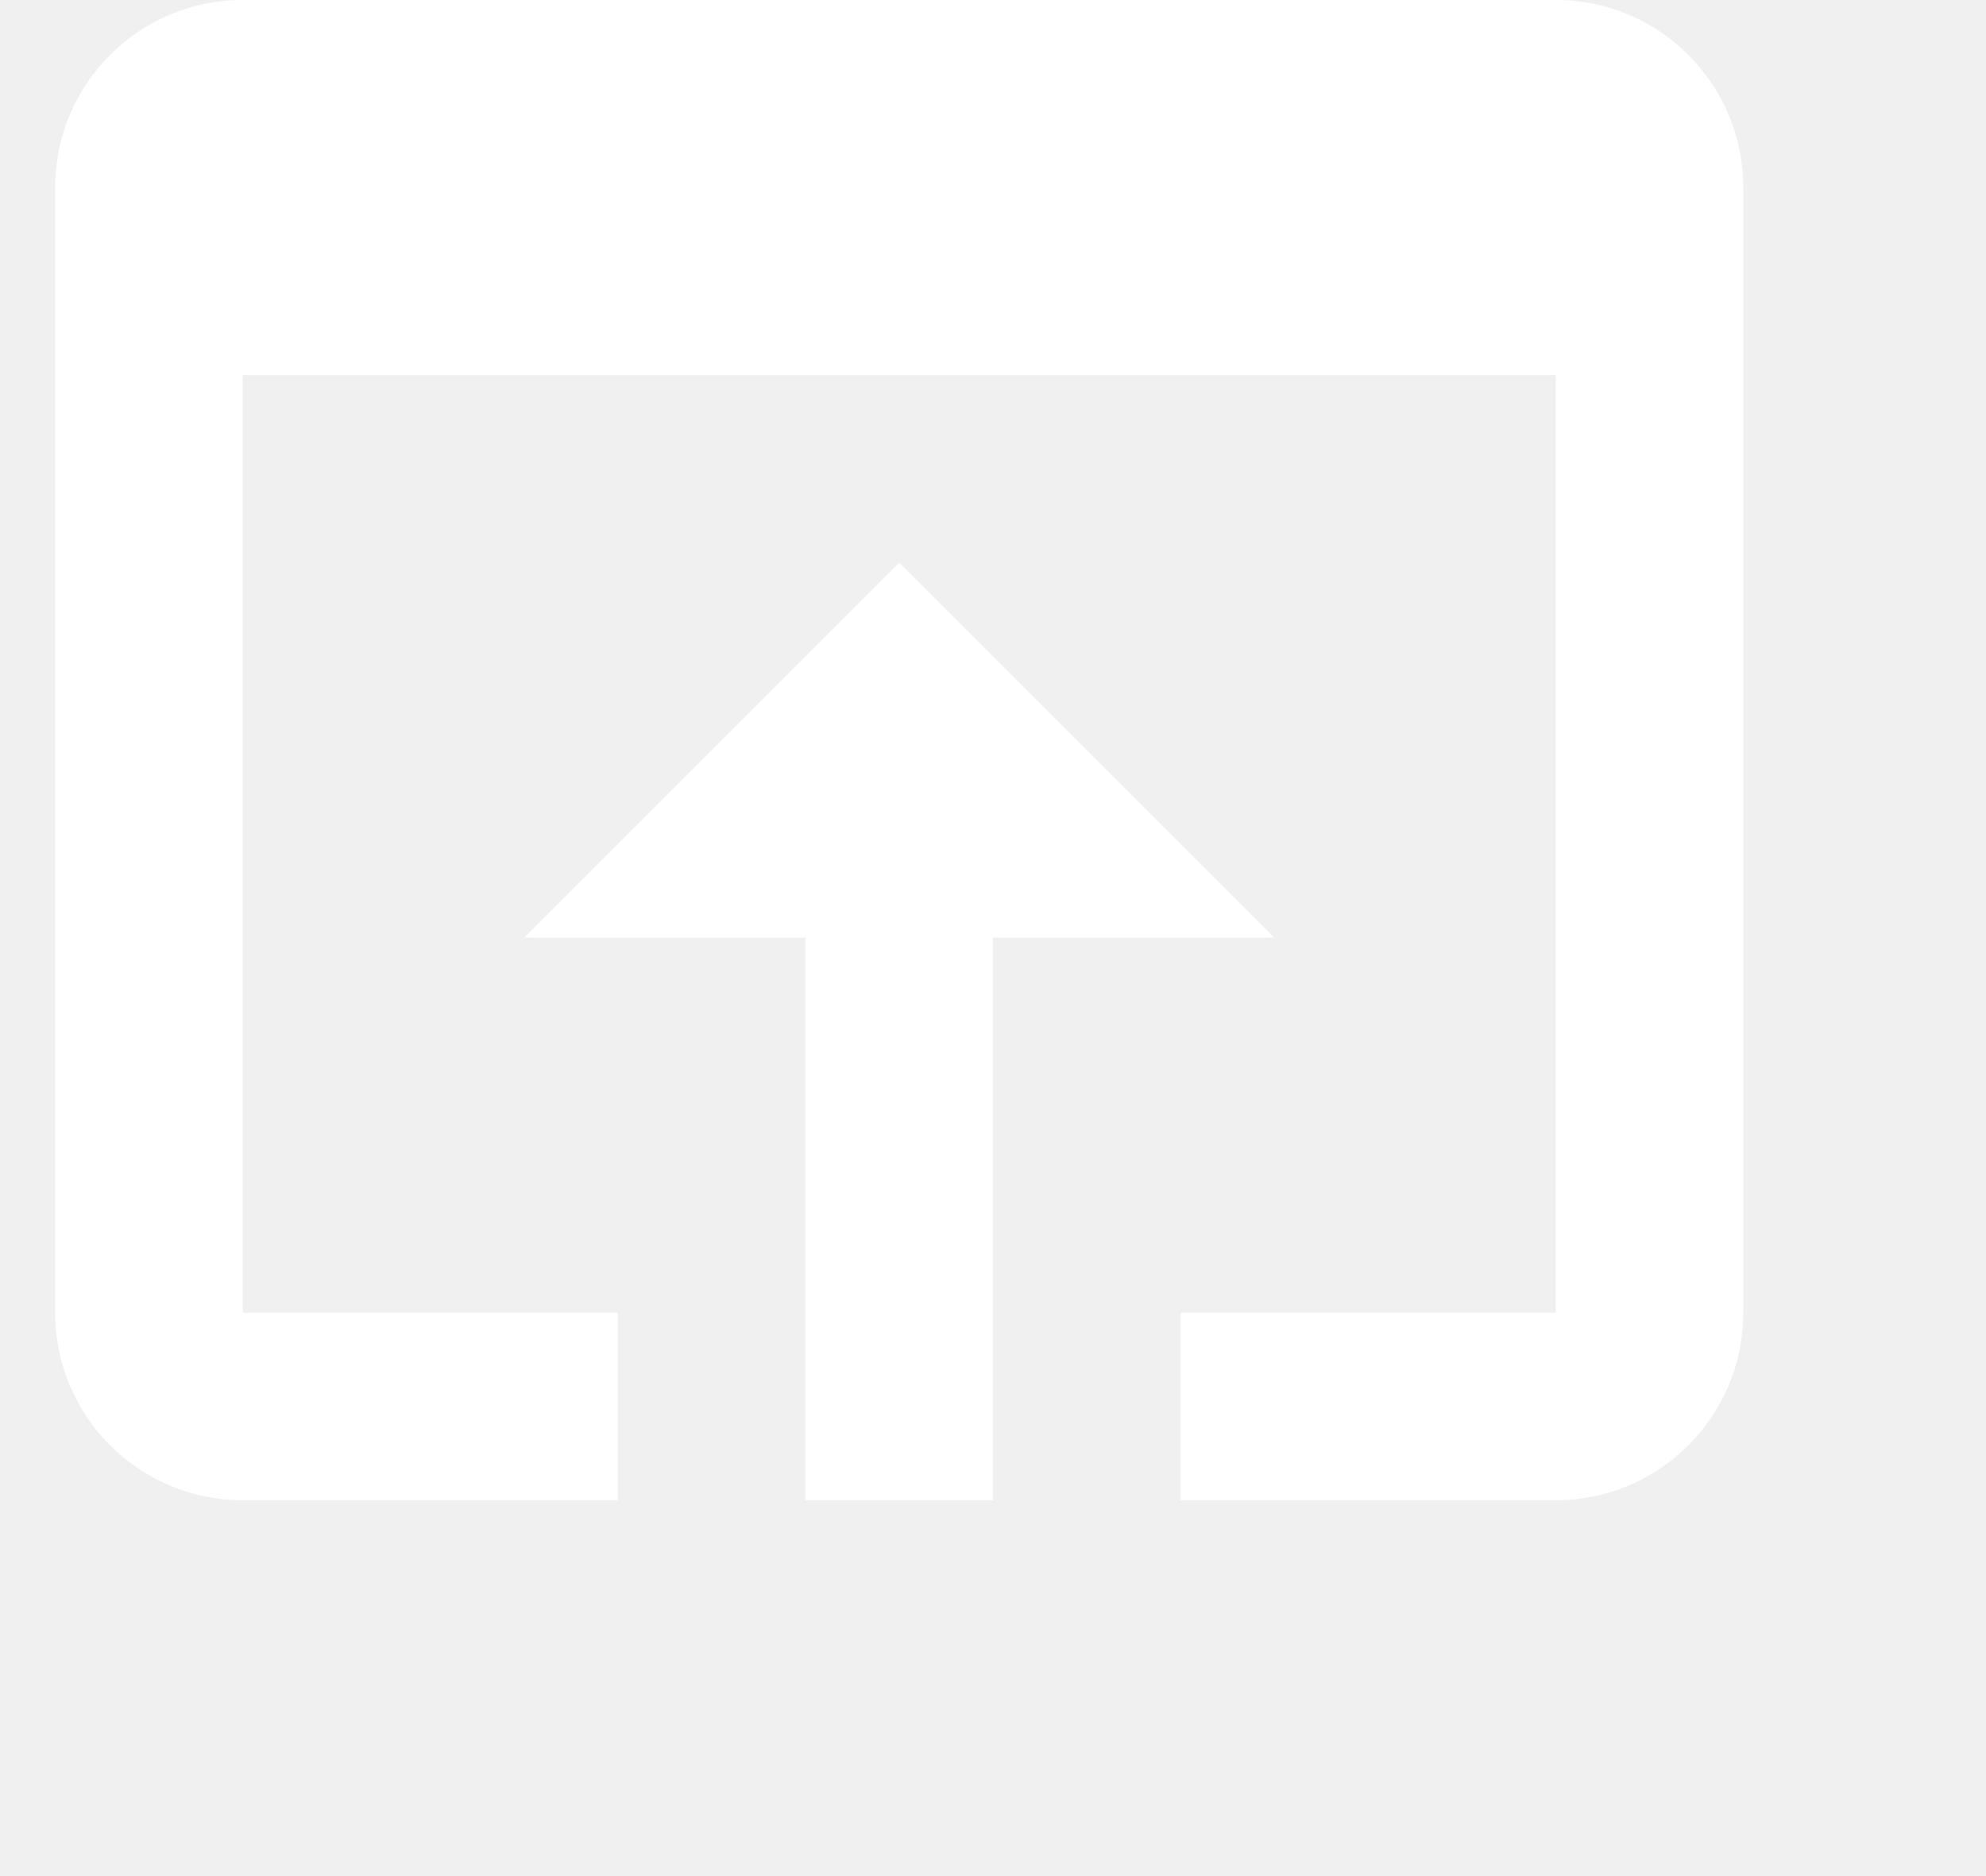
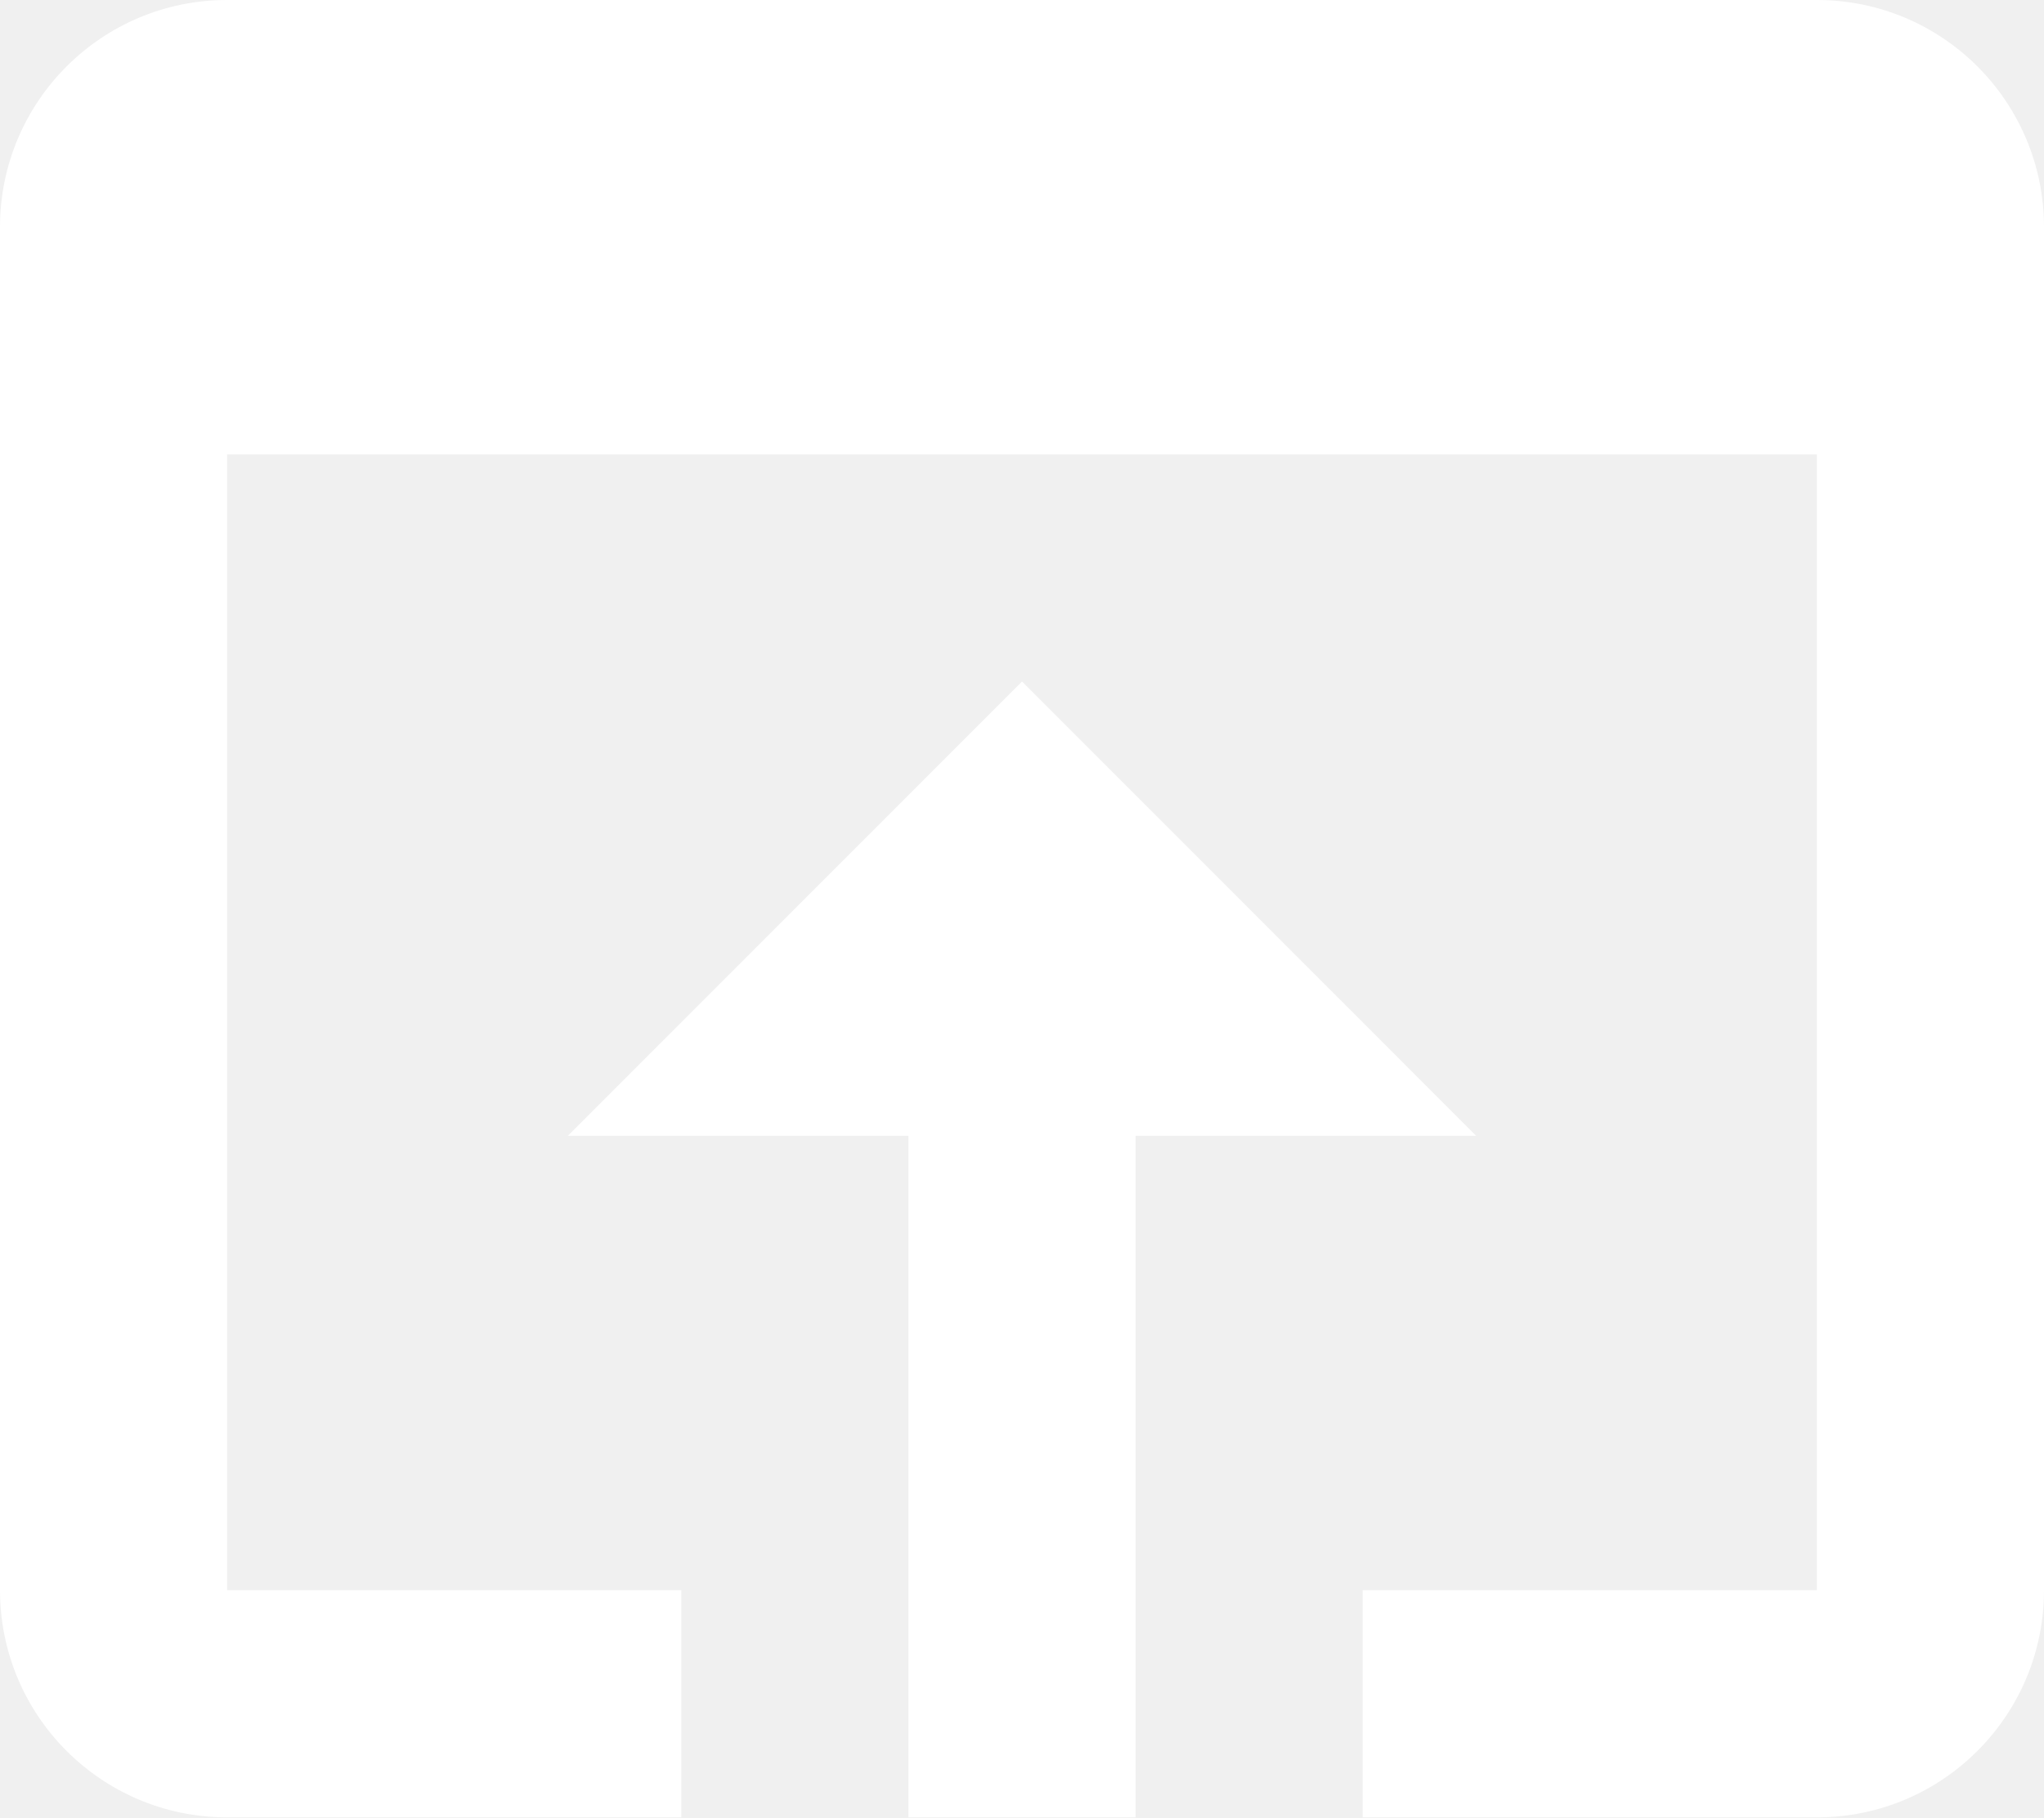
- <svg width="36" height="34" viewBox="0 0 40 40" fill="none">
+ <svg width="" height="" fill="none">
  <path d="M32 0H4C1.79 0 0 1.79 0 4V28C0 30.21 1.79 32 4 32H12V28H4V8H32V28H24V32H32C34.21 32 36 30.21 36 28V4C36 1.79 34.21 0 32 0ZM18 12L10 20H16V32H20V20H26L18 12Z" fill="#ffffff" />
</svg>
